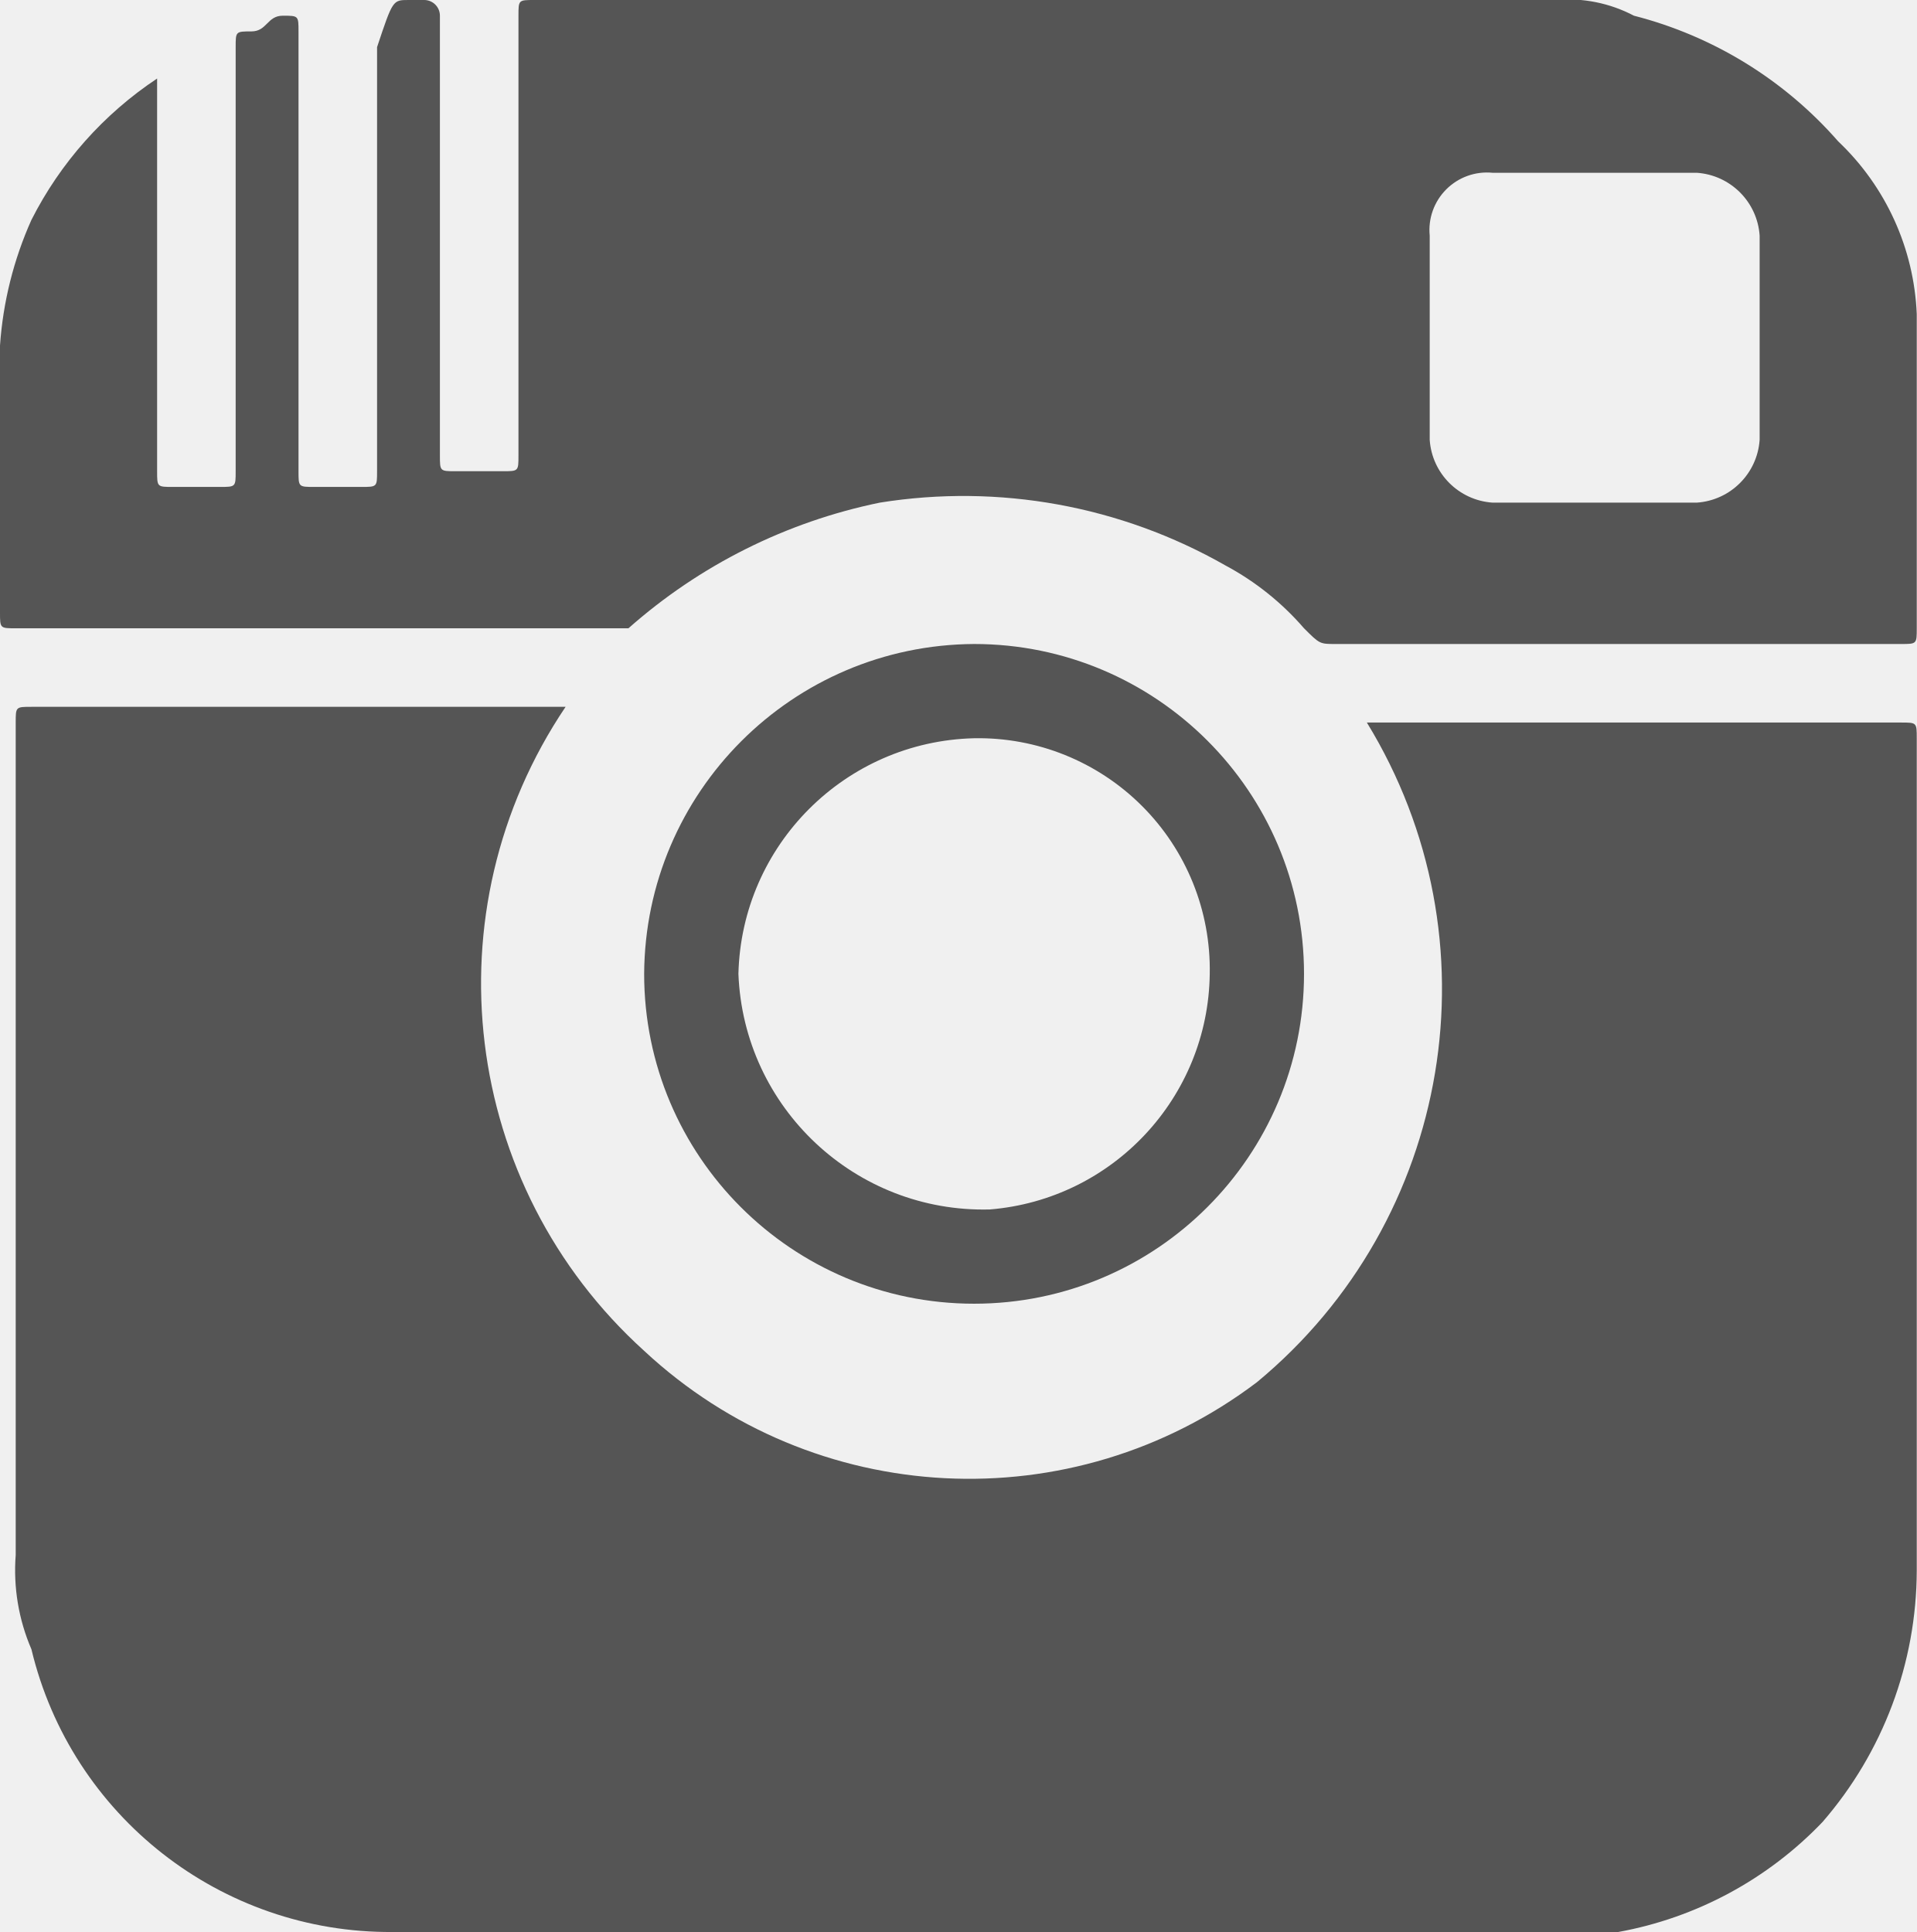
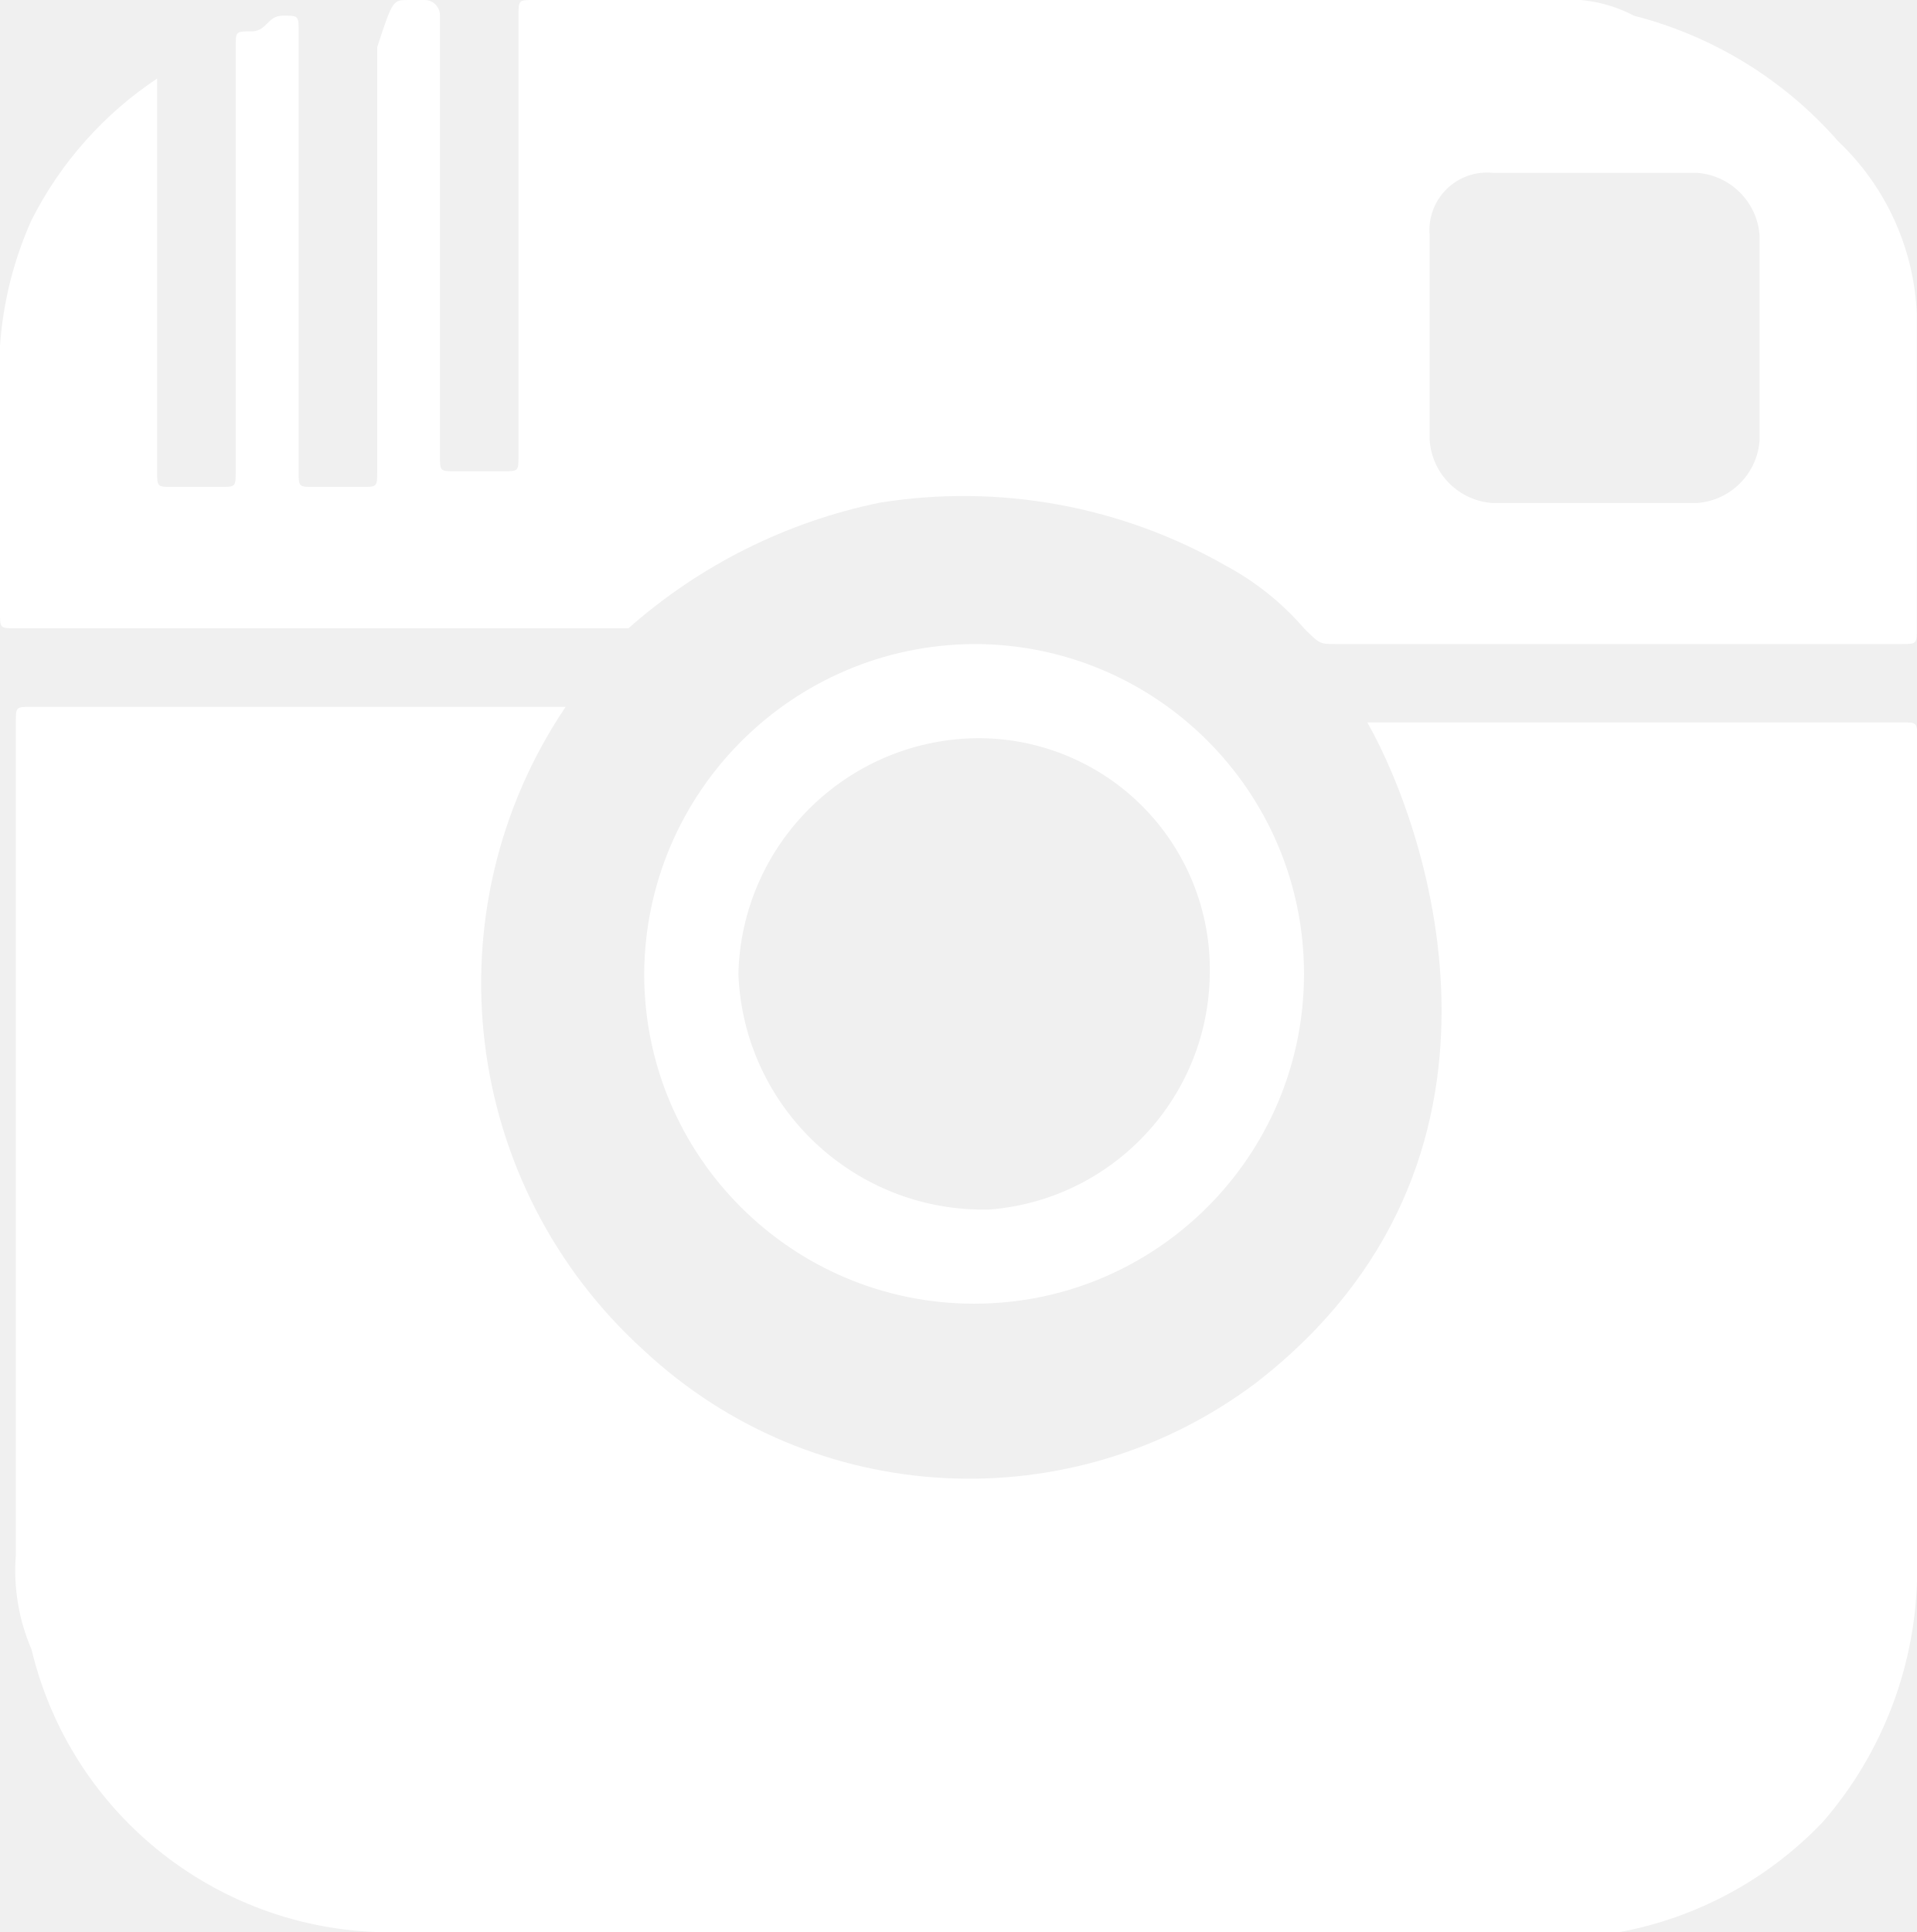
- <svg xmlns="http://www.w3.org/2000/svg" viewBox="-4106 1054 12.2 12.3">
+ <svg xmlns="http://www.w3.org/2000/svg" viewBox="-7850.317 1033.647 20.835 21.005">
  <defs>
-     <style>.a,.b{fill:#555;}.b{fill-rule:evenodd;}</style>
+     <style>.a,.b{fill:#fff;}.b{fill-rule:evenodd;}</style>
  </defs>
-   <g transform="translate(-4211.5 1054)">
-     <path class="a" d="M108.1,0h.1a.1.1,0,0,1,.1.1V2.9c0,.1,0,.1.1.1h.3c.1,0,.1,0,.1-.1V.1c0-.1,0-.1.1-.1h6.5a.9.9,0,0,1,.5.1,2.577,2.577,0,0,1,1.3.8,1.606,1.606,0,0,1,.5,1.1V4c0,.1,0,.1-.1.1H114c-.1,0-.1,0-.2-.1a1.756,1.756,0,0,0-.5-.4,3.365,3.365,0,0,0-2.2-.4,3.465,3.465,0,0,0-1.6.8h-3.9c-.1,0-.1,0-.1-.1V2.2a2.354,2.354,0,0,1,.2-.8,2.361,2.361,0,0,1,.8-.9h0V3c0,.1,0,.1.1.1h.3c.1,0,.1,0,.1-.1V.3c0-.1,0-.1.1-.1s.1-.1.2-.1.1,0,.1.1V3c0,.1,0,.1.1.1h.3c.1,0,.1,0,.1-.1V.3C108,0,108,0,108.1,0Zm6.5,2.1h0v.7a.43.43,0,0,0,.4.4h1.3a.43.43,0,0,0,.4-.4V1.5a.43.43,0,0,0-.4-.4H115a.366.366,0,0,0-.4.4Z" />
-     <path class="b" d="M109.1,4.5a3.153,3.153,0,0,0,.5,4.1,3.034,3.034,0,0,0,3.9.2,3.249,3.249,0,0,0,.7-4.2h3.4c.1,0,.1,0,.1.1V10a2.452,2.452,0,0,1-.6,1.6,2.389,2.389,0,0,1-1.3.7H108a2.346,2.346,0,0,1-2.3-1.8,1.268,1.268,0,0,1-.1-.6V4.6c0-.1,0-.1.1-.1h3.4Z" />
-     <path class="b" d="M111.7,4.1a2.1,2.1,0,1,1-2.1,2.1A2.112,2.112,0,0,1,111.7,4.1Zm1.5,2.1a1.473,1.473,0,0,0-1.5-1.5,1.538,1.538,0,0,0-1.5,1.5,1.561,1.561,0,0,0,1.6,1.5A1.524,1.524,0,0,0,113.2,6.2Z" />
+   <g transform="translate(-7955.817 1033.647)">
+     <path class="a" d="M109.94,0h.171a.167.167,0,0,1,.171.171V4.953c0,.171,0,.171.171.171h.512c.171,0,.171,0,.171-.171V.171c0-.171,0-.171.171-.171h11.1a1.54,1.54,0,0,1,.854.171,4.4,4.4,0,0,1,2.22,1.366,2.742,2.742,0,0,1,.854,1.879V6.831c0,.171,0,.171-.171.171h-6.148c-.171,0-.171,0-.342-.171a3,3,0,0,0-.854-.683,5.746,5.746,0,0,0-3.757-.683,5.917,5.917,0,0,0-2.732,1.366h-6.66c-.171,0-.171,0-.171-.171v-2.9a4.019,4.019,0,0,1,.342-1.366A4.032,4.032,0,0,1,107.208.854h0V5.123c0,.171,0,.171.171.171h.512c.171,0,.171,0,.171-.171V.512c0-.171,0-.171.171-.171s.171-.171.342-.171.171,0,.171.171V5.123c0,.171,0,.171.171.171h.512c.171,0,.171,0,.171-.171V.512C109.769,0,109.769,0,109.94,0Zm11.1,3.586h0v1.2a.735.735,0,0,0,.683.683h2.22a.735.735,0,0,0,.683-.683V2.562a.735.735,0,0,0-.683-.683h-2.22a.626.626,0,0,0-.683.683Z" />
+     <path class="b" d="M111.577,4.5a5.385,5.385,0,0,0,.854,7,5.181,5.181,0,0,0,6.66.342c3.074-2.391,1.879-5.977,1.2-7.173h5.806c.171,0,.171,0,.171.171v9.051a4.187,4.187,0,0,1-1.025,2.732,4.08,4.08,0,0,1-2.22,1.2H109.7a4.007,4.007,0,0,1-3.928-3.074,2.166,2.166,0,0,1-.171-1.025V4.671c0-.171,0-.171.171-.171h5.806Z" transform="translate(0.071 3.185)" />
+     <path class="b" d="M113.186,4.1A3.586,3.586,0,1,1,109.6,7.686,3.607,3.607,0,0,1,113.186,4.1Zm2.562,3.586a2.515,2.515,0,0,0-2.562-2.562,2.626,2.626,0,0,0-2.562,2.562,2.665,2.665,0,0,0,2.732,2.562A2.6,2.6,0,0,0,115.748,7.686Z" transform="translate(2.902 2.902)" />
  </g>
</svg>
